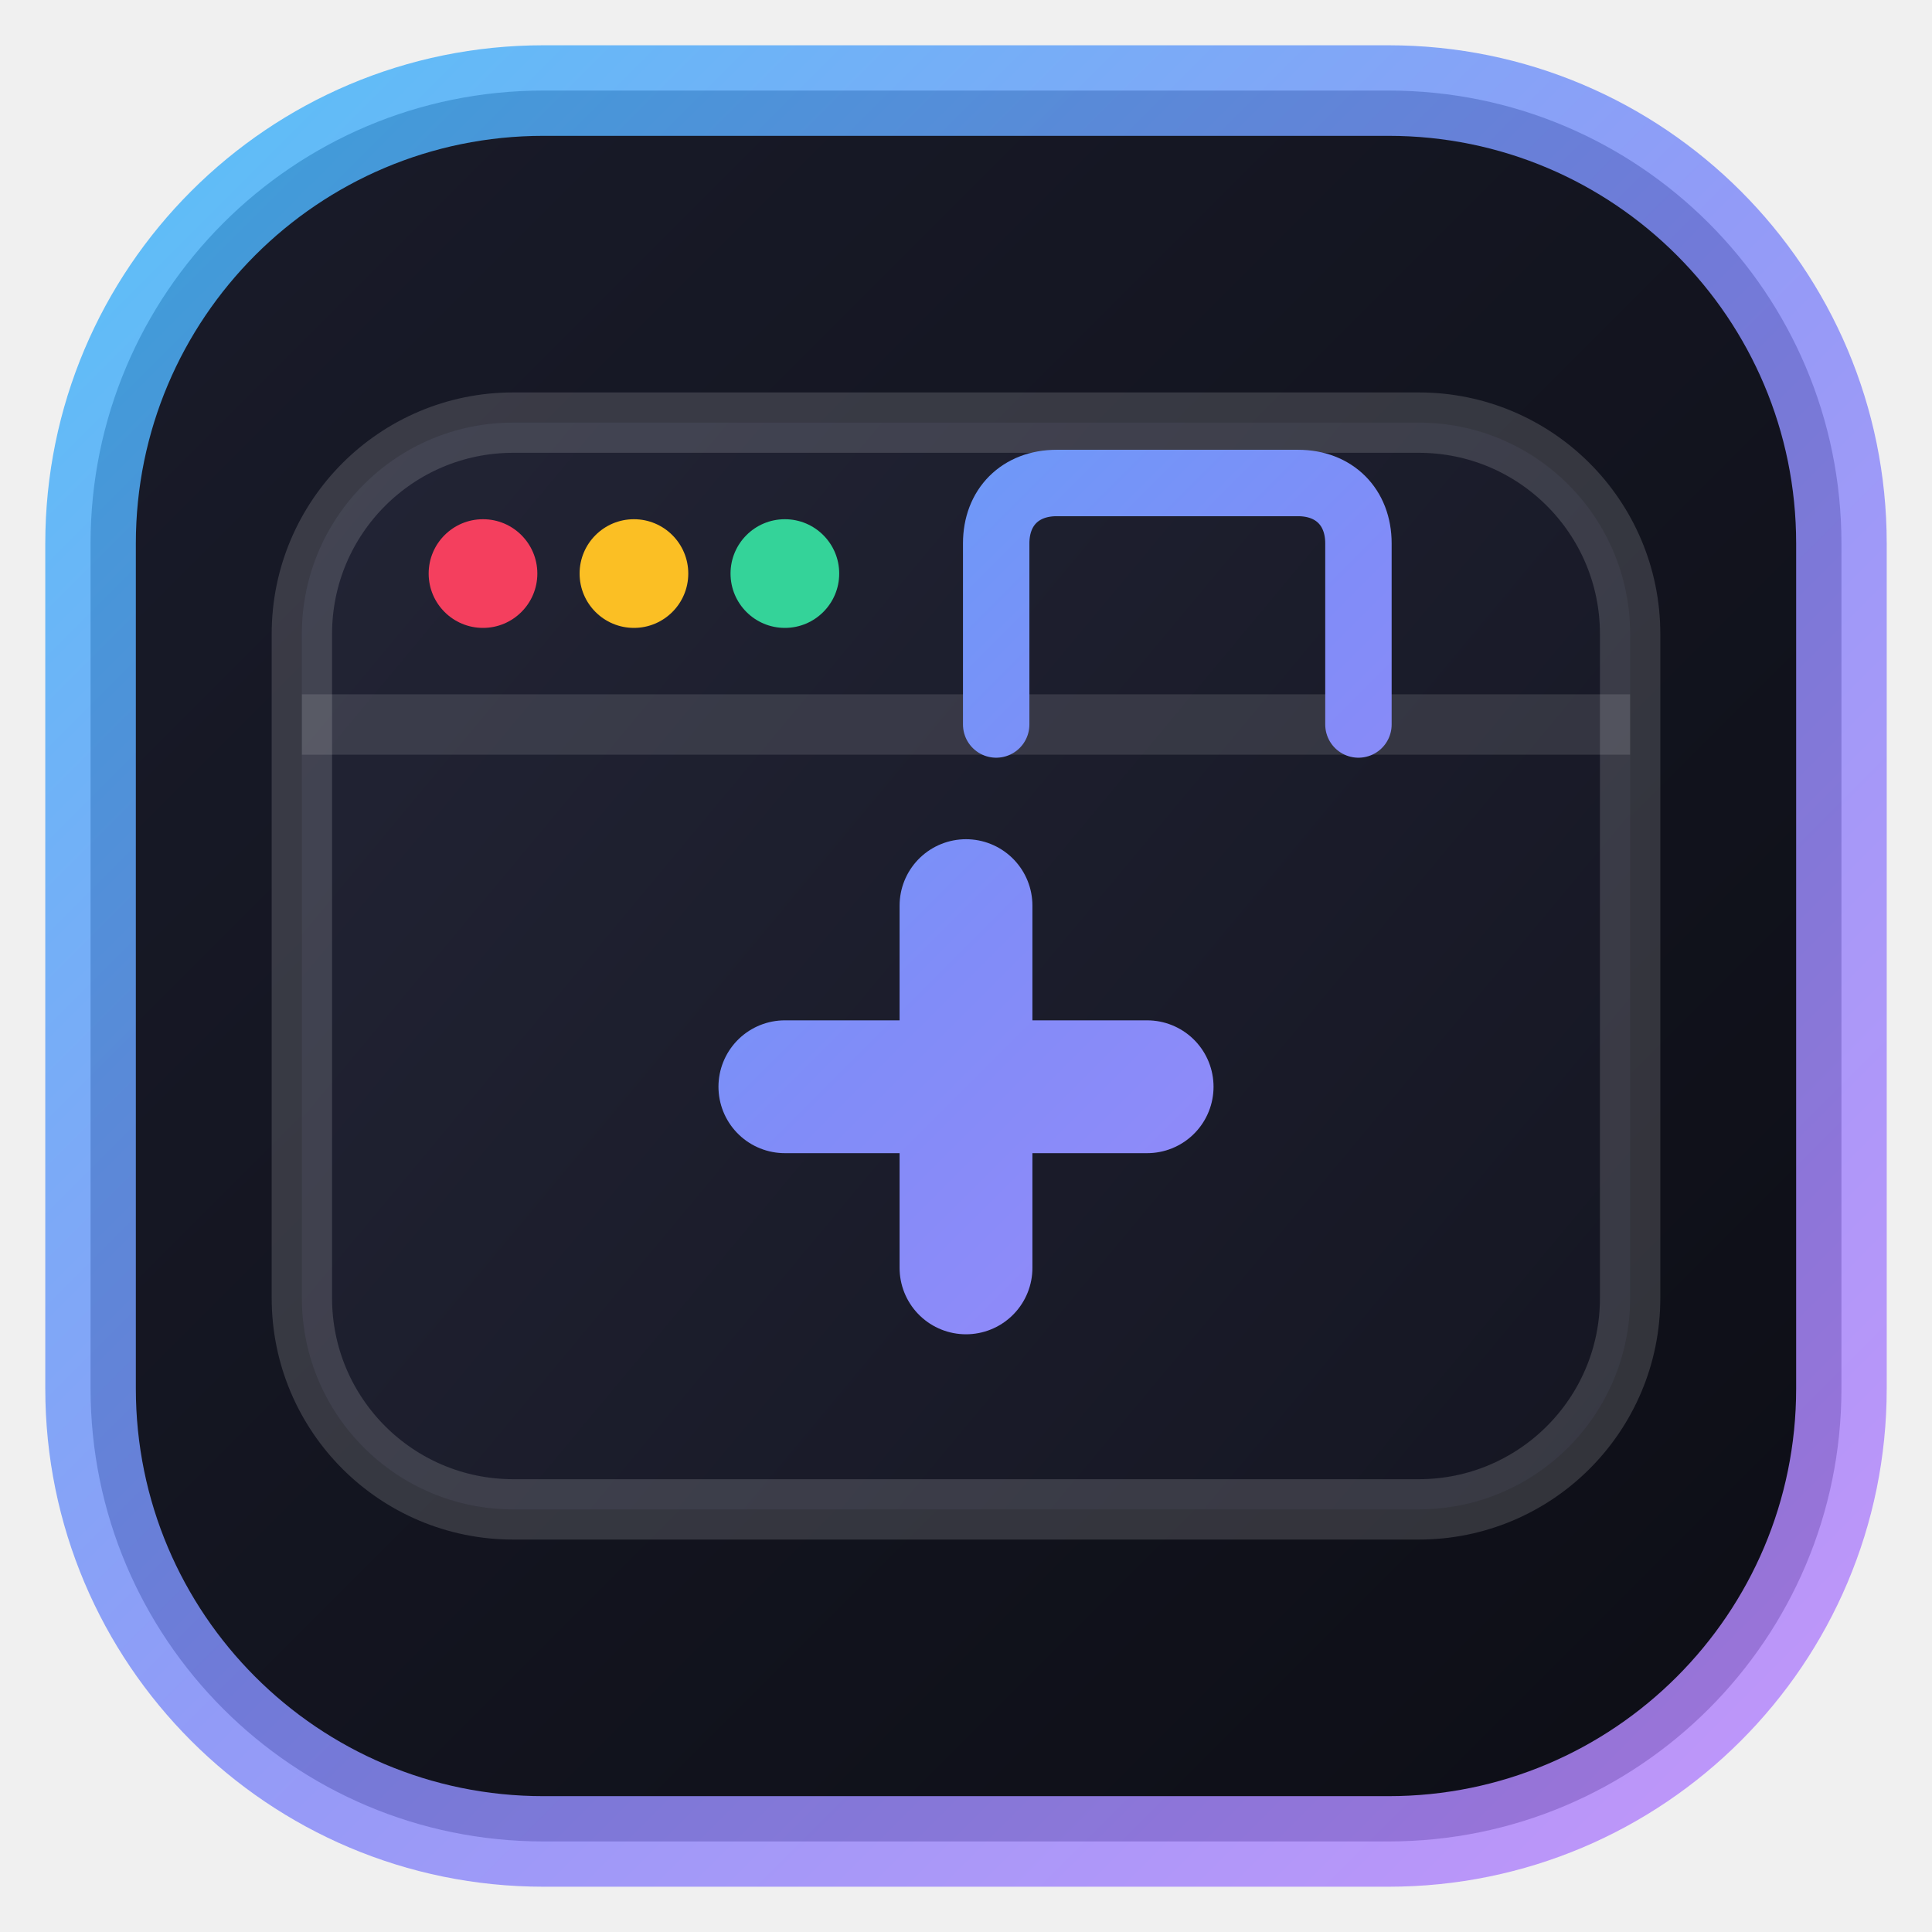
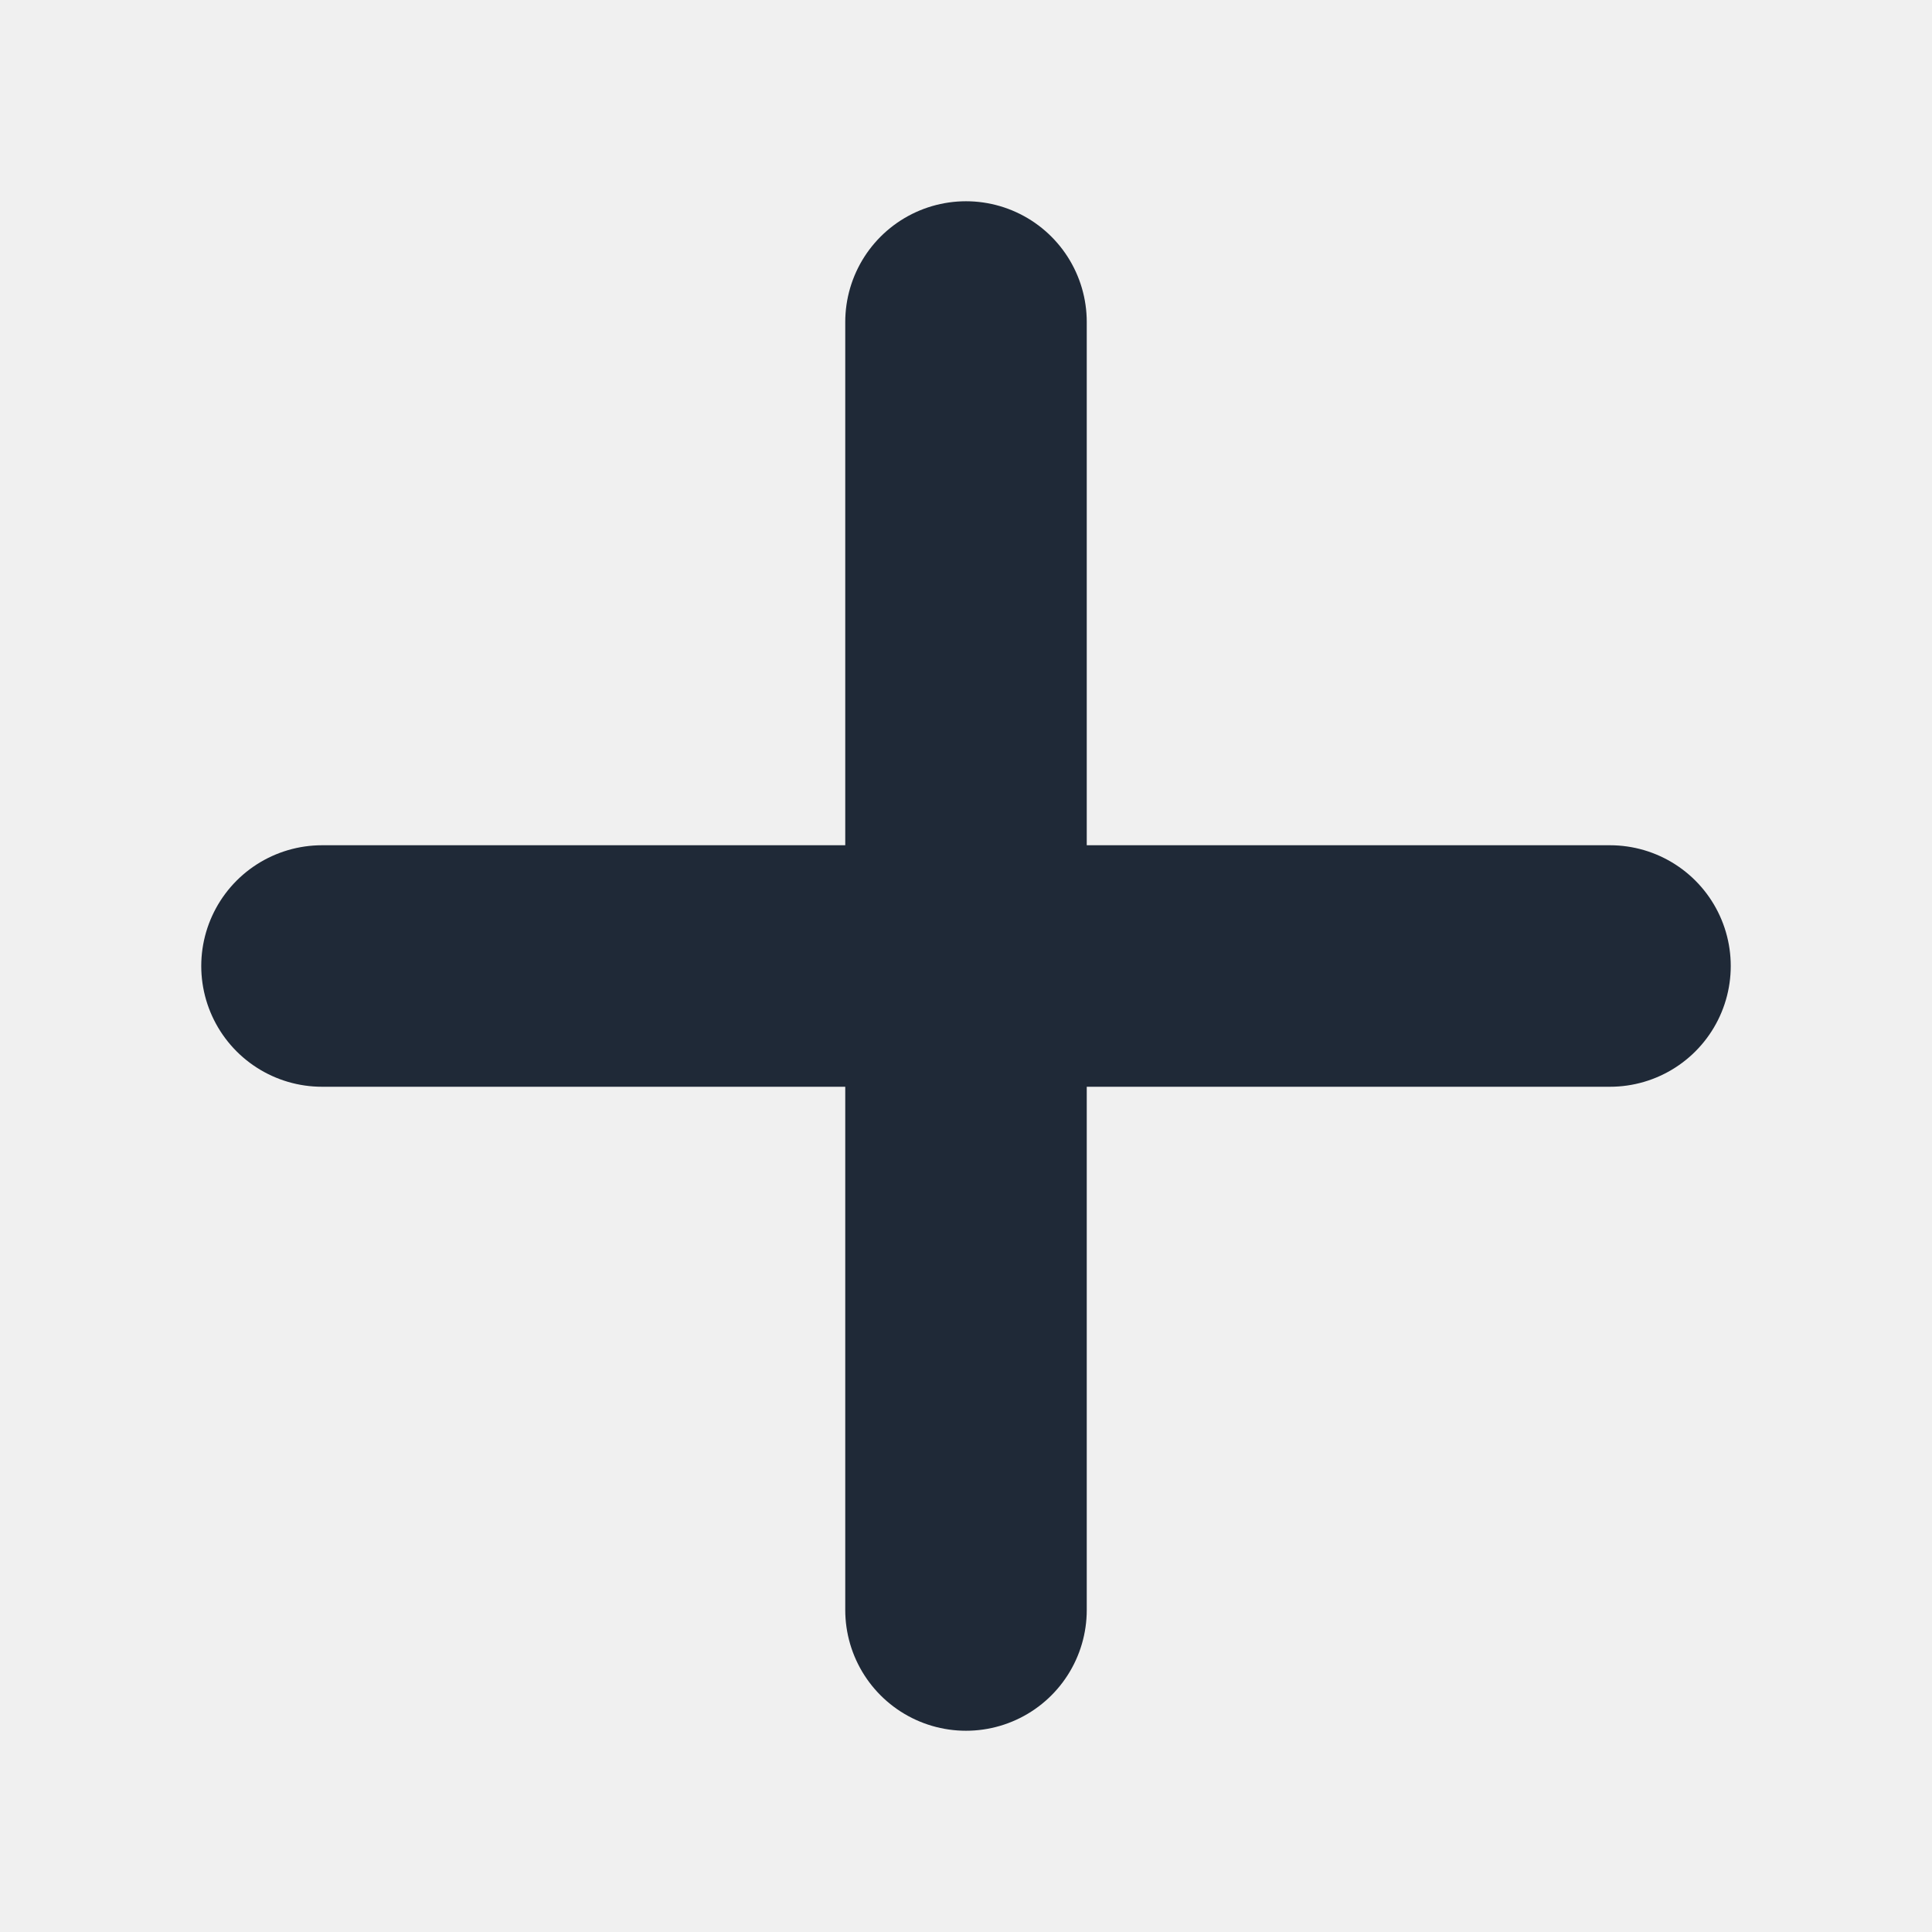
- <svg xmlns="http://www.w3.org/2000/svg" viewBox="0 0 32 32" width="32" height="32" fill="none">
-   <defs>
-     <linearGradient id="bgGrad" x1="0" y1="0" x2="32" y2="32" gradientUnits="userSpaceOnUse">
-       <stop offset="0%" stop-color="#1a1c2b" />
-       <stop offset="100%" stop-color="#0c0d14" />
-     </linearGradient>
-     <linearGradient id="glowGrad" x1="0" y1="0" x2="32" y2="32" gradientUnits="userSpaceOnUse">
-       <stop offset="0%" stop-color="#38bdf8" />
-       <stop offset="50%" stop-color="#818cf8" />
-       <stop offset="100%" stop-color="#c084fc" />
-     </linearGradient>
-     <linearGradient id="tabGrad" x1="4" y1="6" x2="28" y2="26" gradientUnits="userSpaceOnUse">
-       <stop offset="0%" stop-color="#232536" />
-       <stop offset="100%" stop-color="#141521" />
-     </linearGradient>
-   </defs>
-   <rect x="1.5" y="1.5" width="29" height="29" rx="7.5" fill="url(#bgGrad)" stroke="url(#glowGrad)" stroke-width="1.5" stroke-opacity="0.85" />
-   <rect x="5" y="7" width="22" height="18" rx="3.5" fill="url(#tabGrad)" stroke="rgba(255, 255, 255, 0.15)" stroke-width="1" />
-   <path d="M5 12h22" stroke="rgba(255, 255, 255, 0.12)" stroke-width="1" />
-   <circle cx="8" cy="9.5" r="0.9" fill="#f43f5e" />
-   <circle cx="10.5" cy="9.5" r="0.9" fill="#fbbf24" />
-   <circle cx="13" cy="9.5" r="0.9" fill="#34d399" />
-   <path d="M16.5 12V9c0-.6.4-1 1-1h4c.6 0 1 .4 1 1v3" fill="none" stroke="url(#glowGrad)" stroke-width="1.1" stroke-linecap="round" />
-   <path d="M16 15v6m-3-3h6" stroke="url(#glowGrad)" stroke-width="2.2" stroke-linecap="round" />
+ <svg xmlns="http://www.w3.org/2000/svg" viewBox="0 0 24 24" width="24" height="24" fill="none">
+   <style>
+     path {
+       stroke: #1f2937;
+     }
+     @media (prefers-color-scheme: dark) {
+       path {
+         stroke: #ffffff;
+       }
+     }
+   </style>
+   <path d="M12 4v16m-8-8h16" stroke-width="3" stroke-linecap="round" stroke-linejoin="round" />
</svg>
